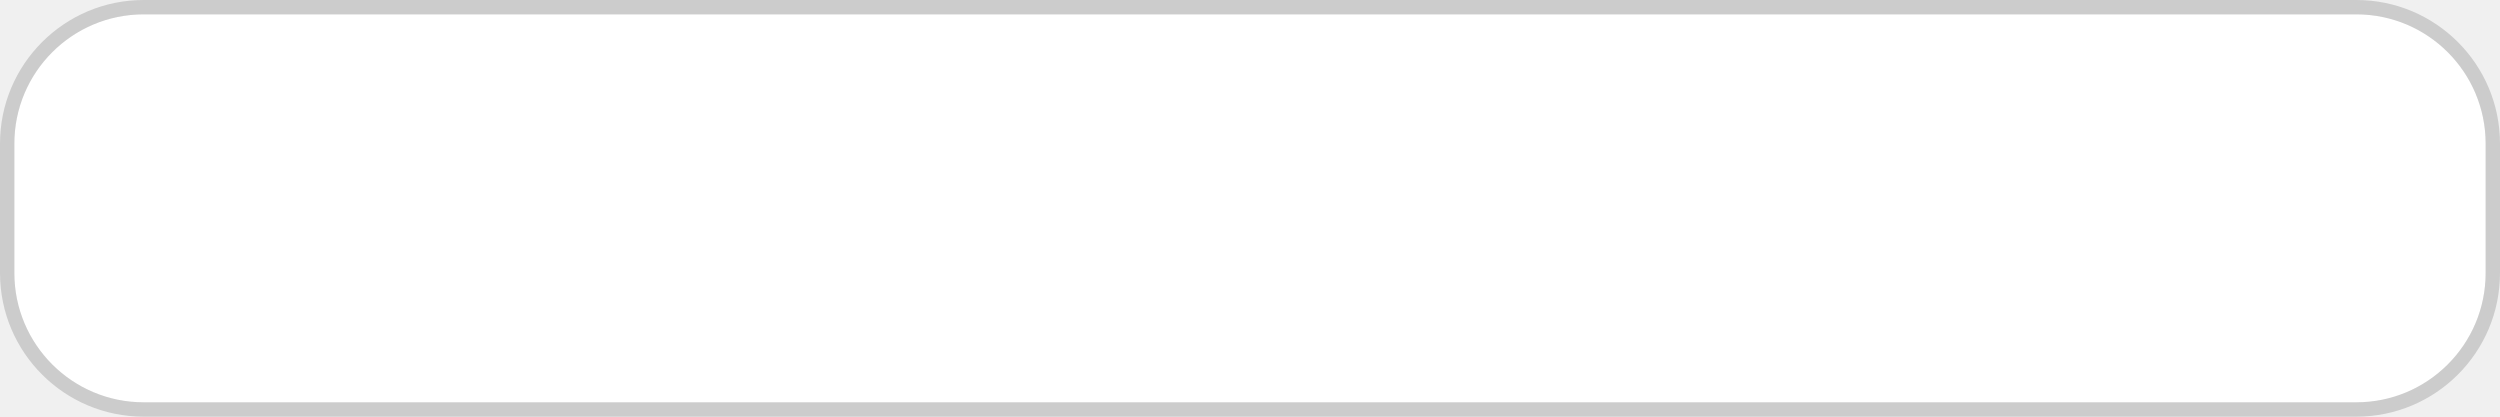
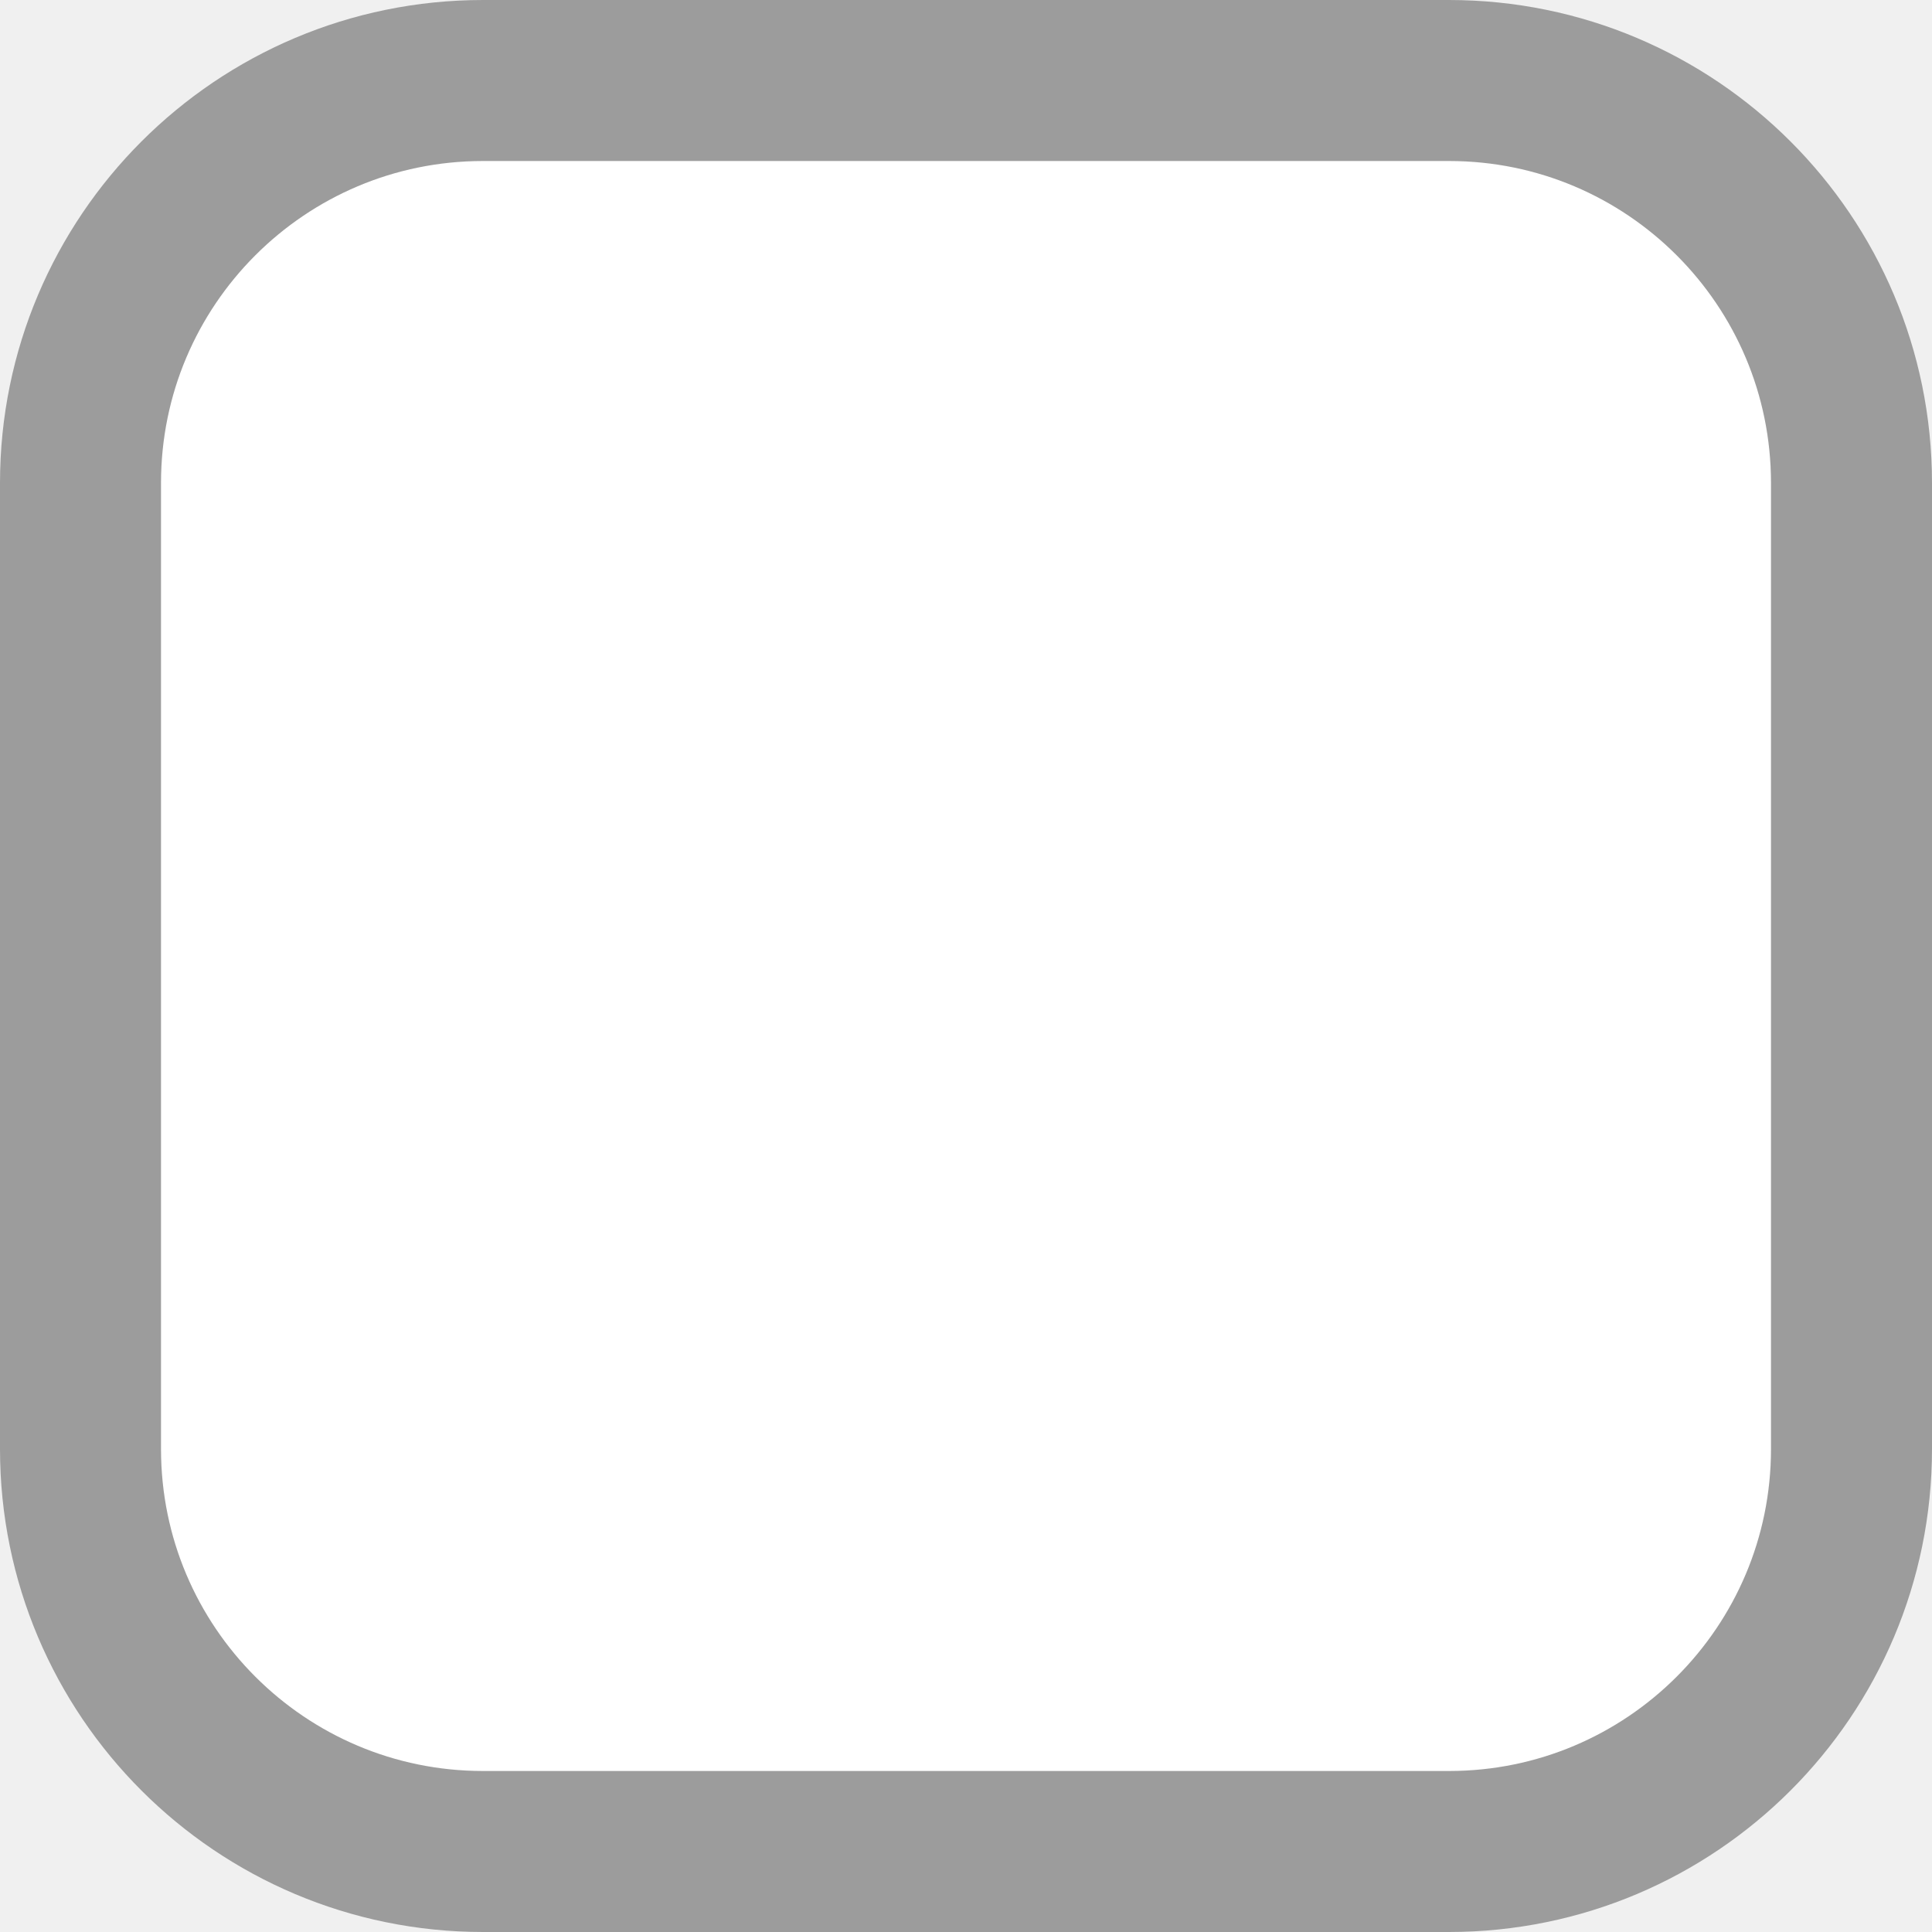
- <svg xmlns="http://www.w3.org/2000/svg" version="1.1" width="174px" height="29px" viewBox="652 1662  174 29">
-   <path d="M 653 1672  A 9 9 0 0 1 662 1663 L 816 1663  A 9 9 0 0 1 825 1672 L 825 1681  A 9 9 0 0 1 816 1690 L 662 1690  A 9 9 0 0 1 653 1681 L 653 1672  Z " fill-rule="nonzero" fill="#ffffff" stroke="none" />
-   <path d="M 652.5 1672  A 9.5 9.5 0 0 1 662 1662.5 L 816 1662.5  A 9.5 9.5 0 0 1 825.5 1672 L 825.5 1681  A 9.5 9.5 0 0 1 816 1690.5 L 662 1690.5  A 9.5 9.5 0 0 1 652.5 1681 L 652.5 1672  Z " stroke-width="1" stroke="#aaaaaa" fill="none" stroke-opacity="0.498" />
+ <svg xmlns="http://www.w3.org/2000/svg" version="1.1" width="12px" height="12px" viewBox="1241 1263  12 12">
+   <path d="M 1242 1266  A 2 2 0 0 1 1244 1264 L 1250 1264  A 2 2 0 0 1 1252 1266 L 1252 1272  A 2 2 0 0 1 1250 1274 L 1244 1274  A 2 2 0 0 1 1242 1272 L 1242 1266  Z " fill-rule="nonzero" fill="#ffffff" stroke="none" />
+   <path d="M 1241.5 1266  A 2.5 2.5 0 0 1 1244 1263.5 L 1250 1263.5  A 2.5 2.5 0 0 1 1252.5 1266 L 1252.5 1272  A 2.5 2.5 0 0 1 1250 1274.5 L 1244 1274.5  A 2.5 2.5 0 0 1 1241.5 1272 L 1241.5 1266  Z " stroke-width="1" stroke="#000000" fill="none" stroke-opacity="0.349" />
</svg>
